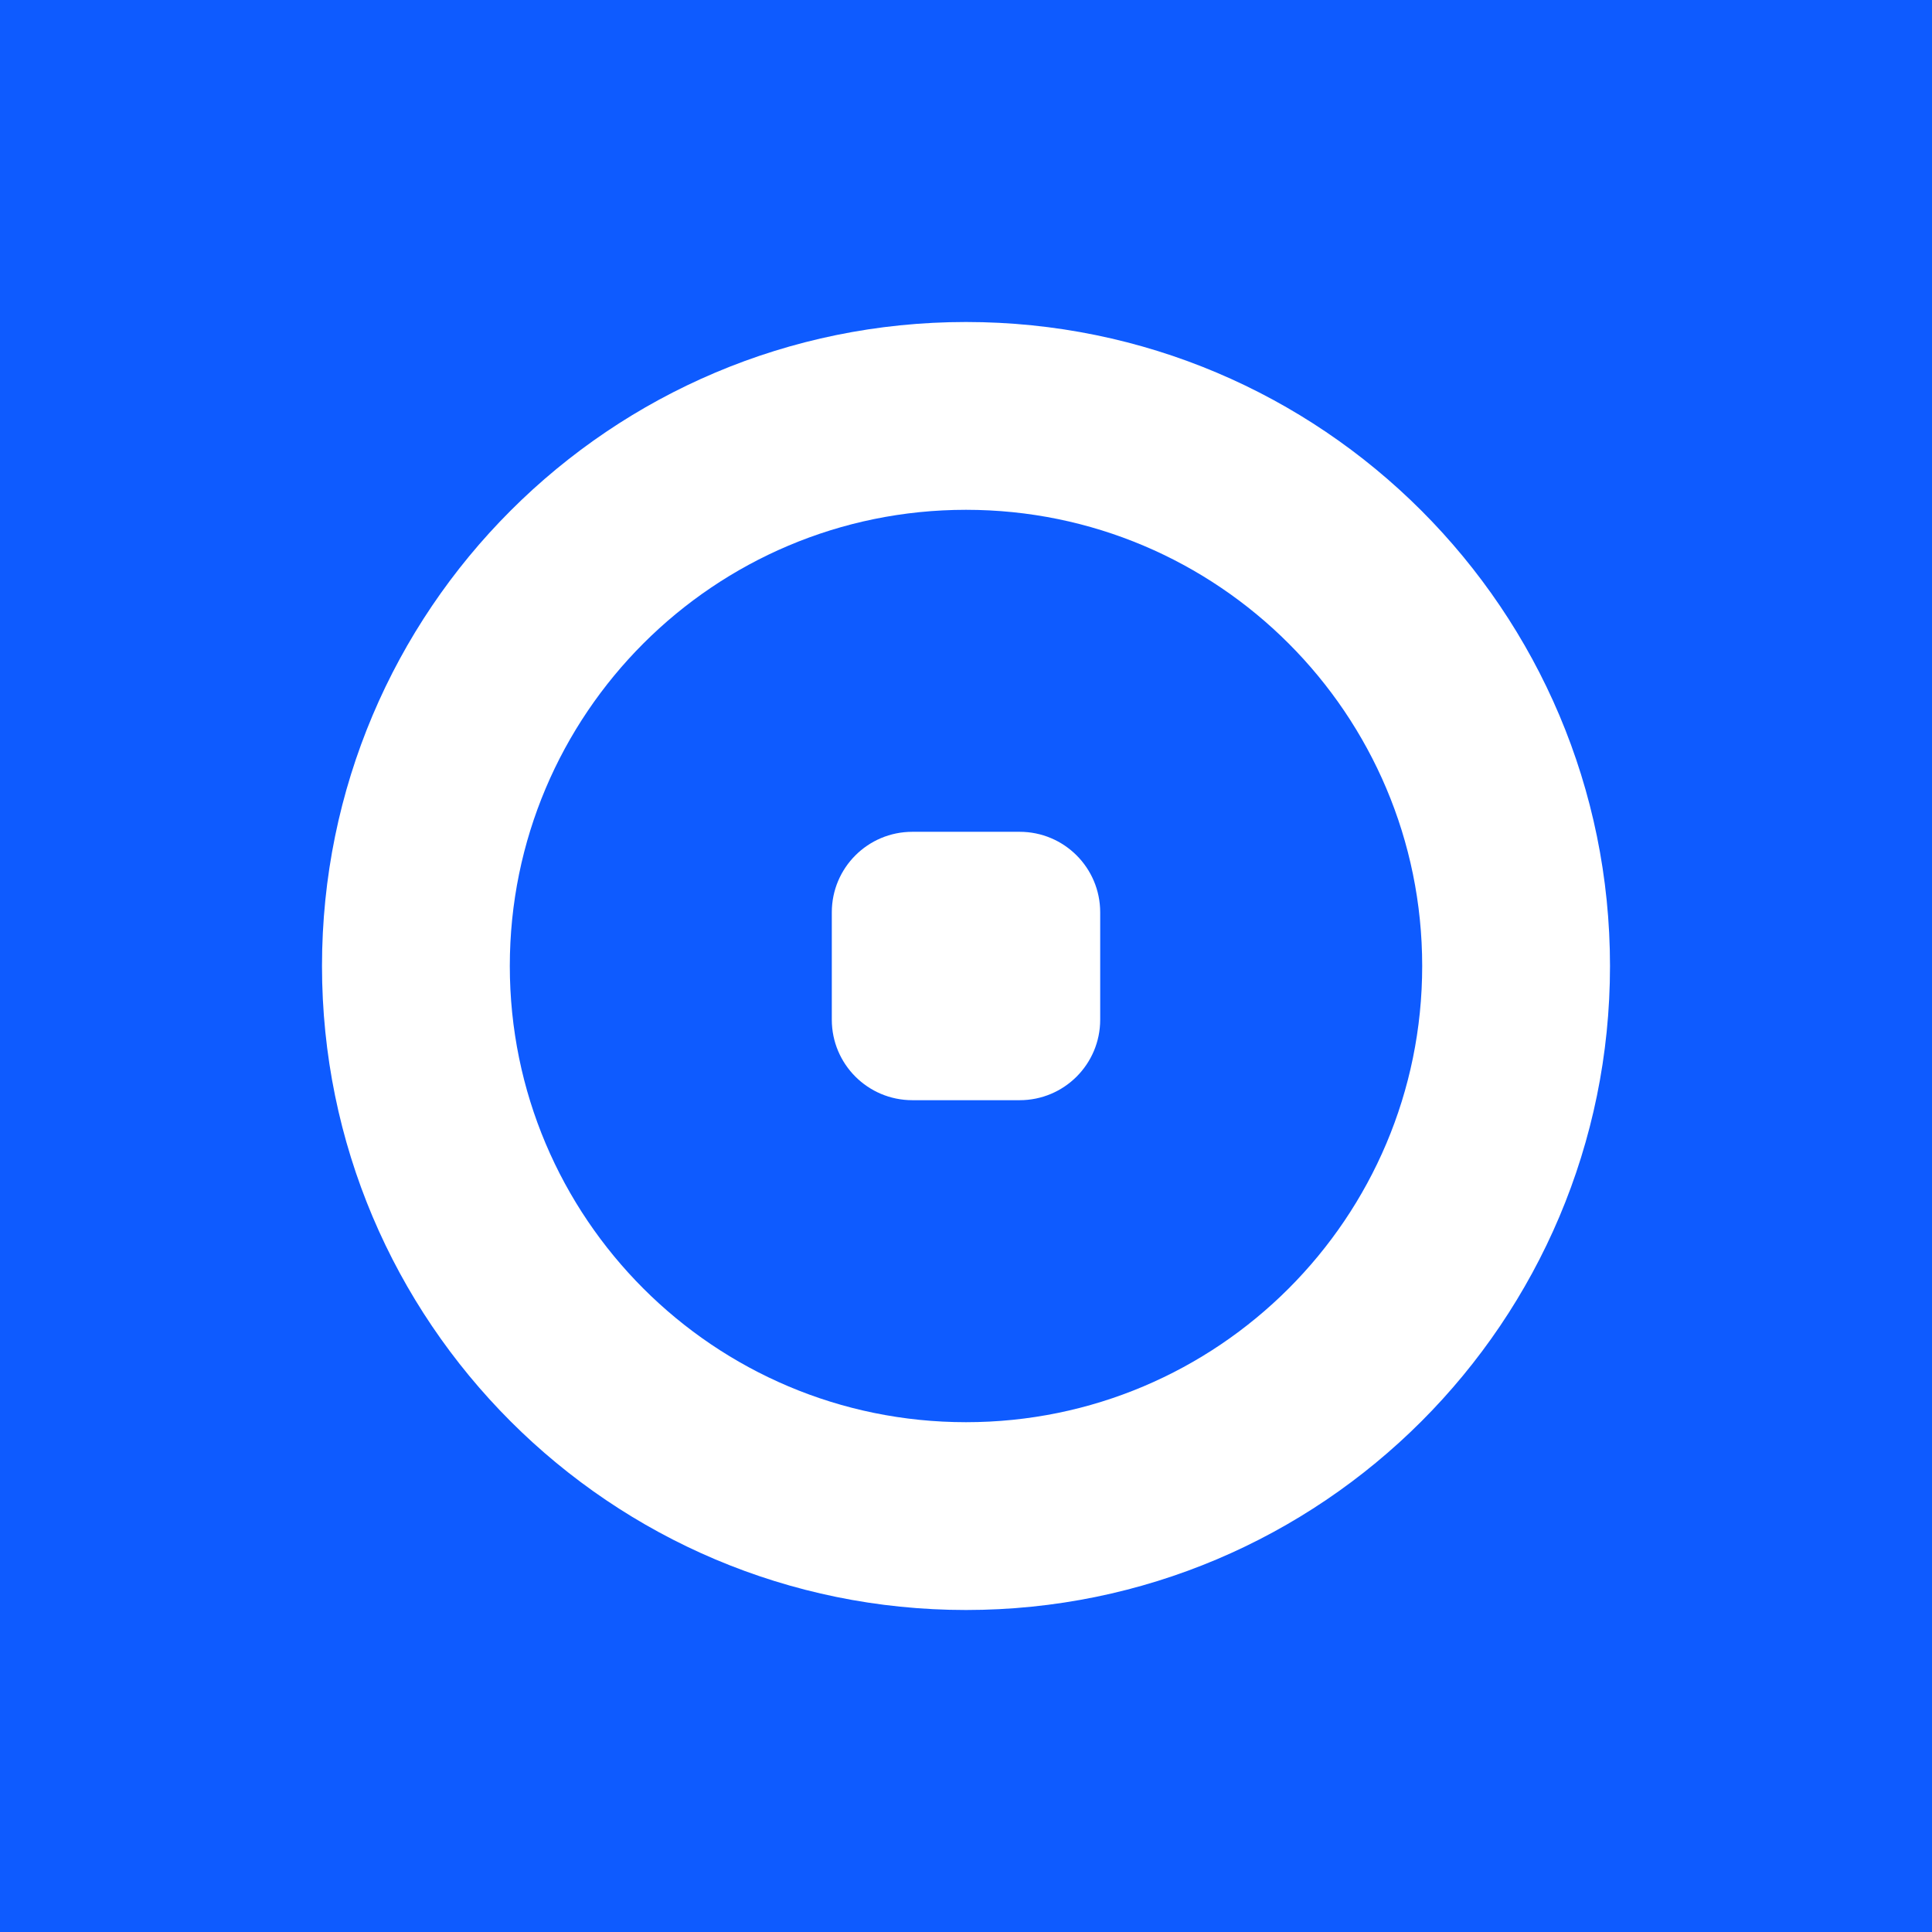
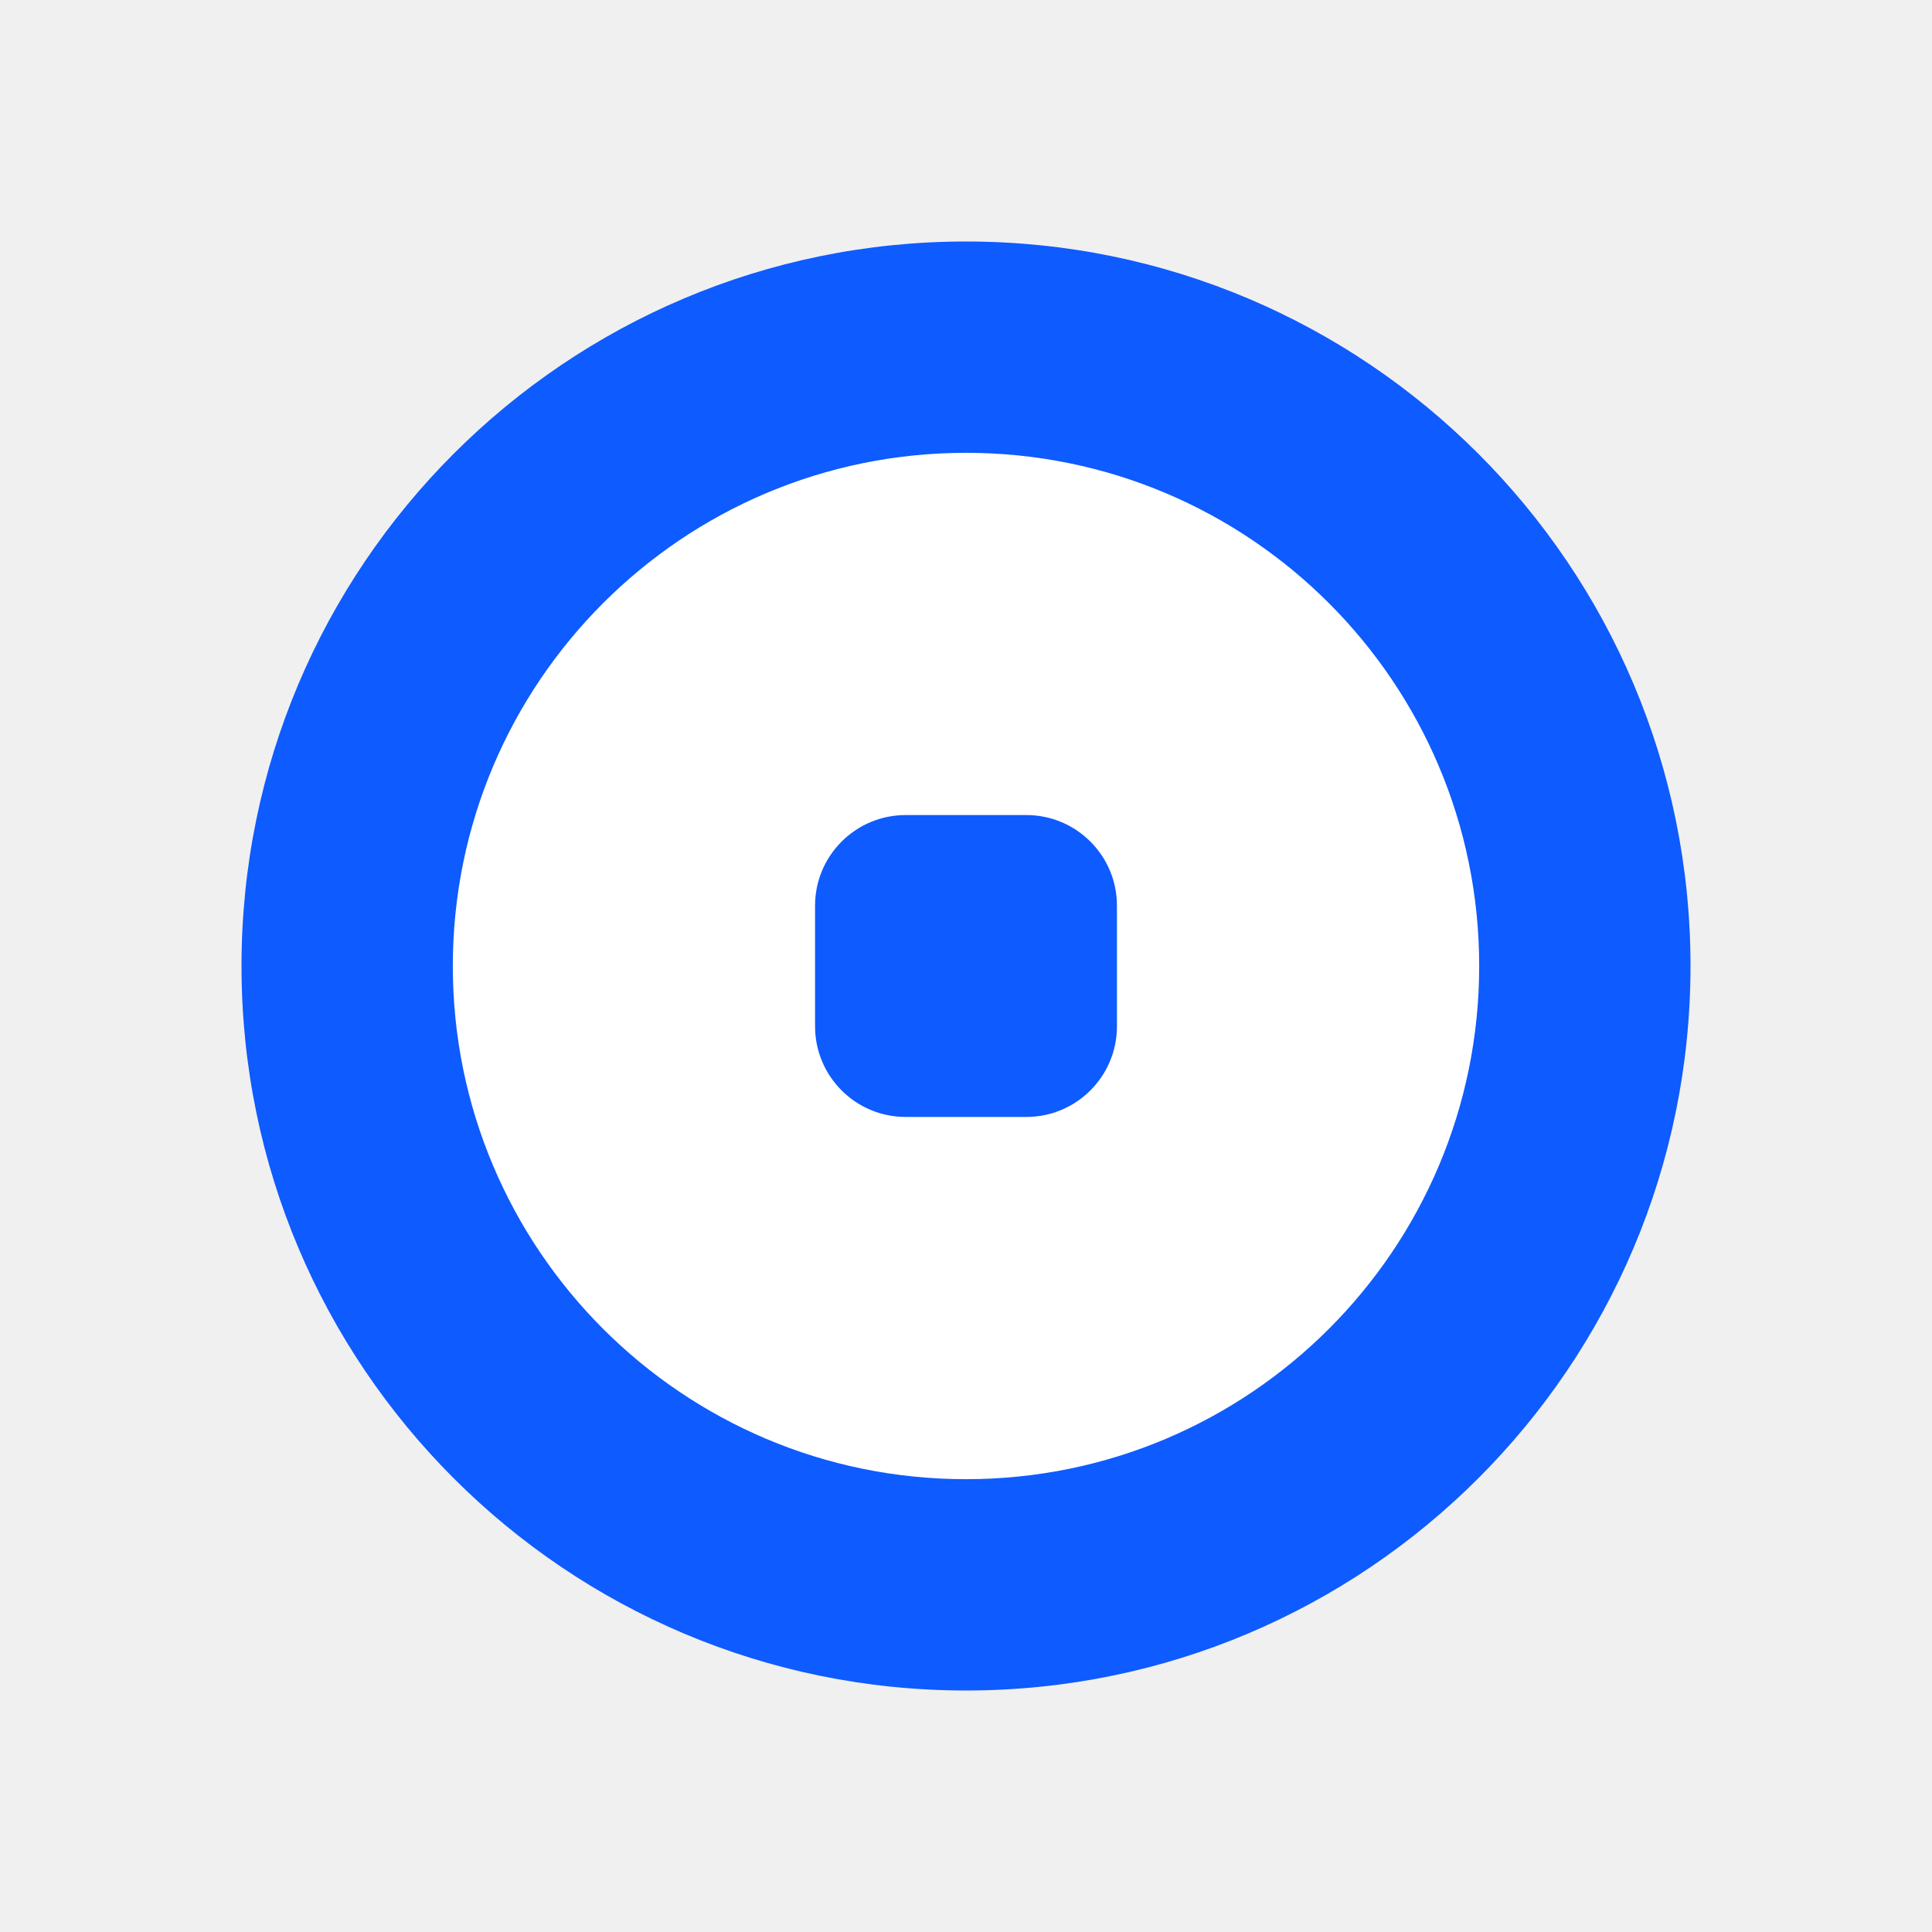
- <svg xmlns="http://www.w3.org/2000/svg" width="40" height="40" fill="none" viewBox="0 0 24 24" role="img" aria-hidden="true">
-   <g clip-path="url(#coinbase__a)">
-     <path fill="#0E5BFF" d="M24 0H0v24h24z" />
-     <path fill="#fff" d="M4 12a8 8 0 1 1 16 0 8 8 0 0 1-16 0" />
-     <path fill="#0E5BFF" fill-rule="evenodd" d="M12 17.667a5.667 5.667 0 1 0 0-11.334 5.667 5.667 0 0 0 0 11.334m-.667-7.334a1 1 0 0 0-1 1v1.334a1 1 0 0 0 1 1h1.334a1 1 0 0 0 1-1v-1.334a1 1 0 0 0-1-1z" clip-rule="evenodd" />
-   </g>
-   <defs>
-     <clipPath id="coinbase__a">
-       <path fill="#fff" d="M0 0h24v24H0z" />
-     </clipPath>
-   </defs>
+ <svg xmlns="http://www.w3.org/2000/svg" width="96" height="96" fill="none" viewBox="0 0 24 24" class="web3icons">
+   <path fill="#0E5BFF" d="M3 12a9 9 0 1 1 18 0 9 9 0 0 1-18 0" />
+   <path fill="#fff" fill-rule="evenodd" d="M12 18.375a6.375 6.375 0 1 0 0-12.75 6.375 6.375 0 0 0 0 12.75m-.75-8.25c-.621 0-1.125.504-1.125 1.125v1.5c0 .621.504 1.125 1.125 1.125h1.5c.621 0 1.125-.504 1.125-1.125v-1.5c0-.621-.504-1.125-1.125-1.125z" clip-rule="evenodd" />
</svg>
